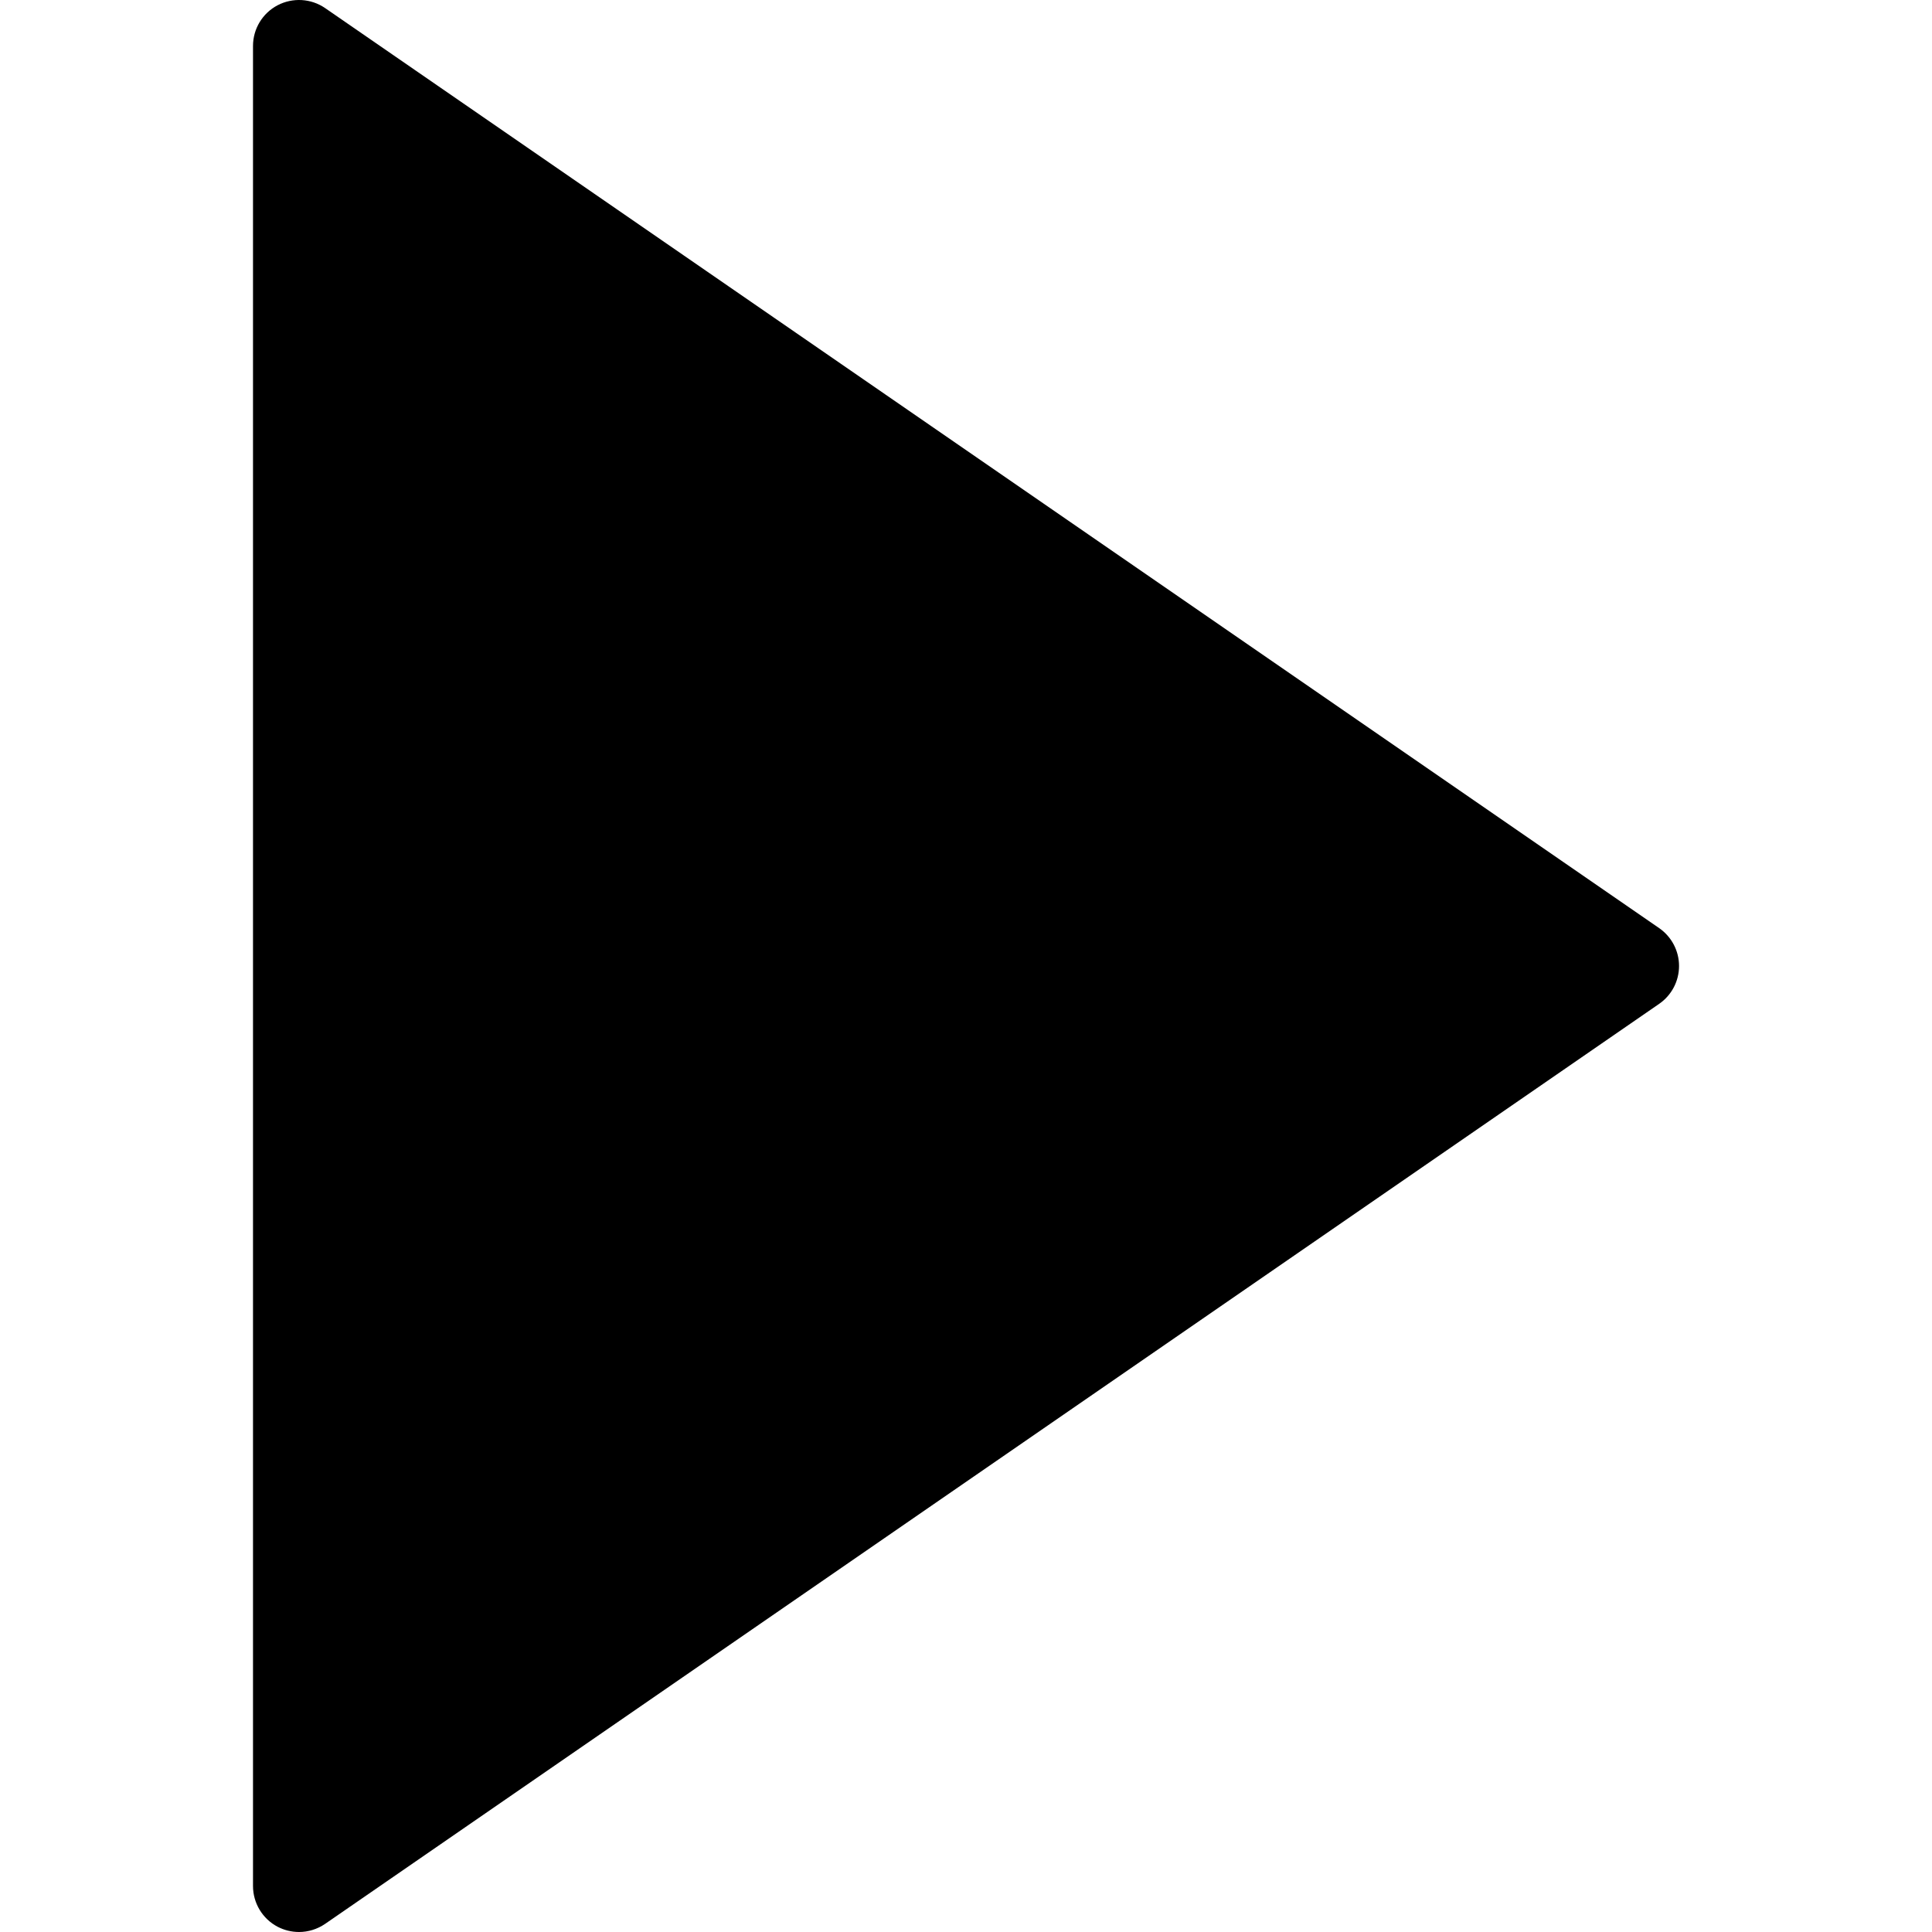
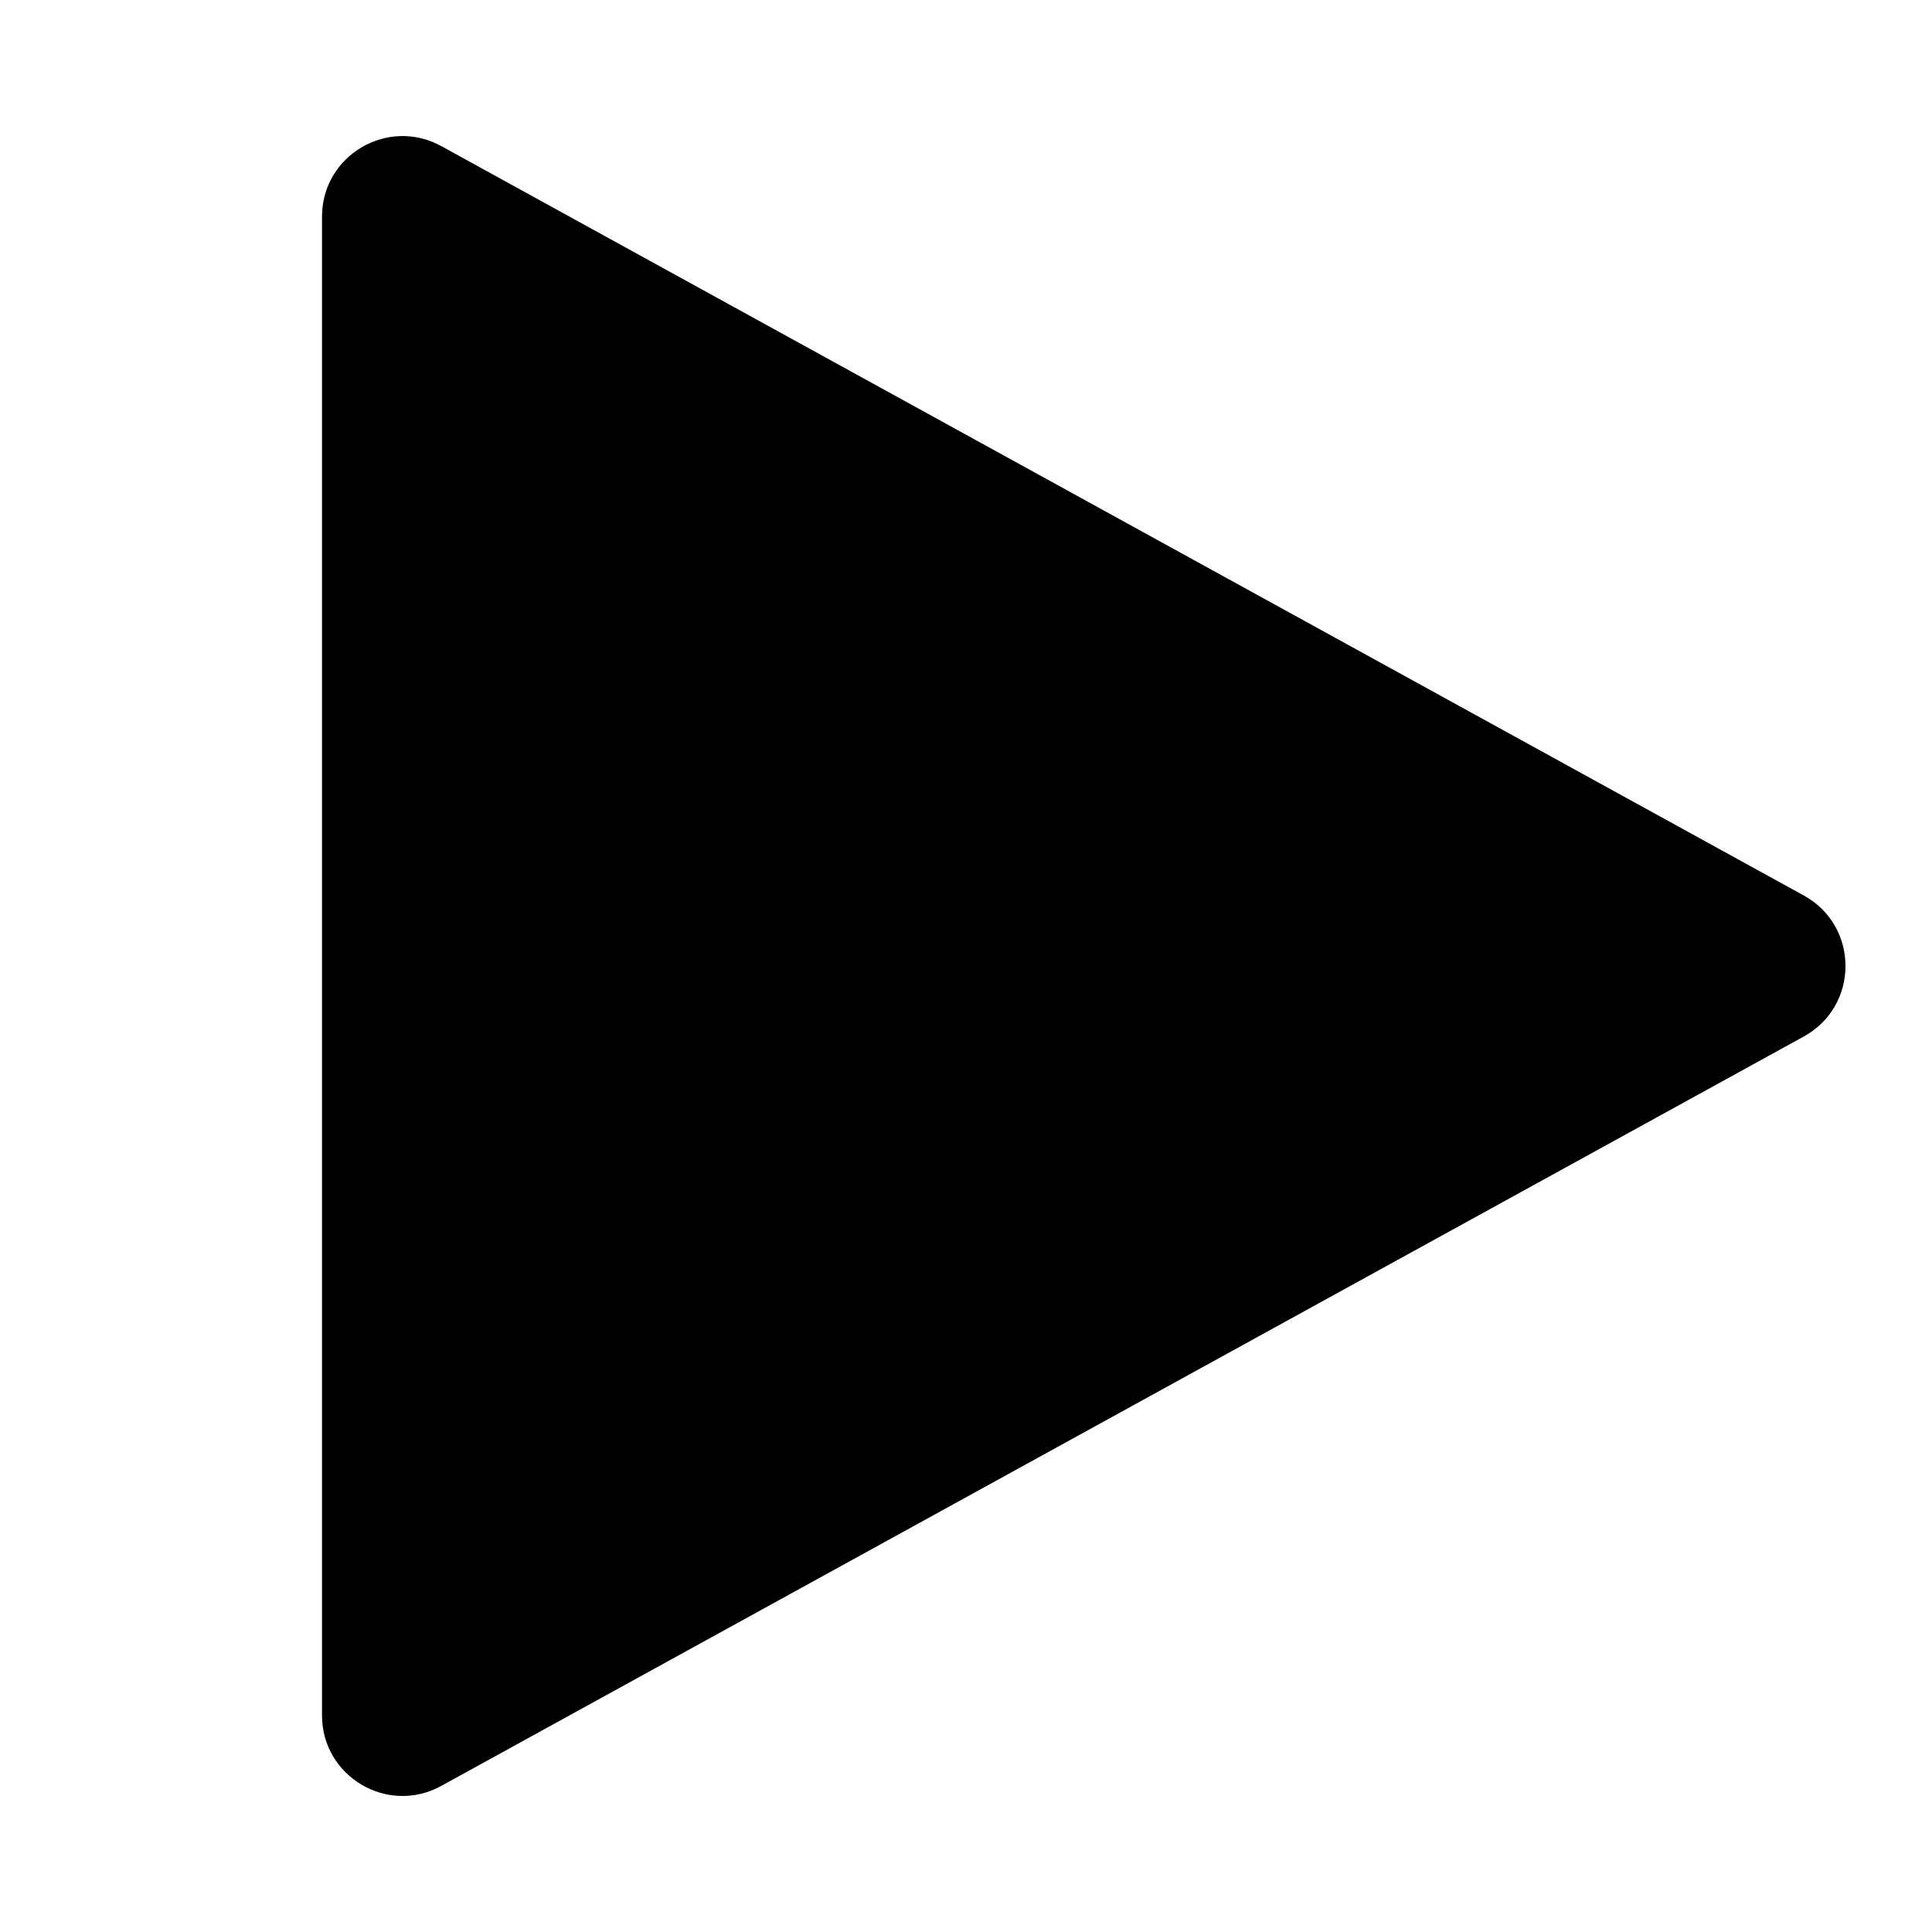
- <svg xmlns="http://www.w3.org/2000/svg" version="1.1" id="Capa_1" x="0px" y="0px" viewBox="0 0 41.999 41.999" style="enable-background:new 0 0 41.999 41.999;" xml:space="preserve">
-   <path d="M36.068,20.176l-29-20C6.761-0.035,6.363-0.057,6.035,0.114C5.706,0.287,5.5,0.627,5.5,0.999v40  c0,0.372,0.206,0.713,0.535,0.886c0.146,0.076,0.306,0.114,0.465,0.114c0.199,0,0.397-0.06,0.568-0.177l29-20  c0.271-0.187,0.432-0.494,0.432-0.823S36.338,20.363,36.068,20.176z" />
-   <g>
- </g>
-   <g>
- </g>
-   <g>
- </g>
-   <g>
- </g>
-   <g>
- </g>
-   <g>
- </g>
-   <g>
- </g>
-   <g>
- </g>
-   <g>
- </g>
-   <g>
- </g>
-   <g>
- </g>
-   <g>
- </g>
-   <g>
- </g>
-   <g>
- </g>
-   <g>
- </g>
+ <svg xmlns="http://www.w3.org/2000/svg" width="24" height="24" viewBox="0 0 24 24" fill="none" class="Hawkins-Icon Hawkins-Icon-Standard">
+   <path d="M4 2.691C4 1.931 4.815 1.449 5.482 1.815L22.407 11.124C23.098 11.504 23.098 12.496 22.407 12.876L5.482 22.185C4.815 22.552 4 22.069 4 21.309V2.691Z" fill="currentColor" />
</svg>
